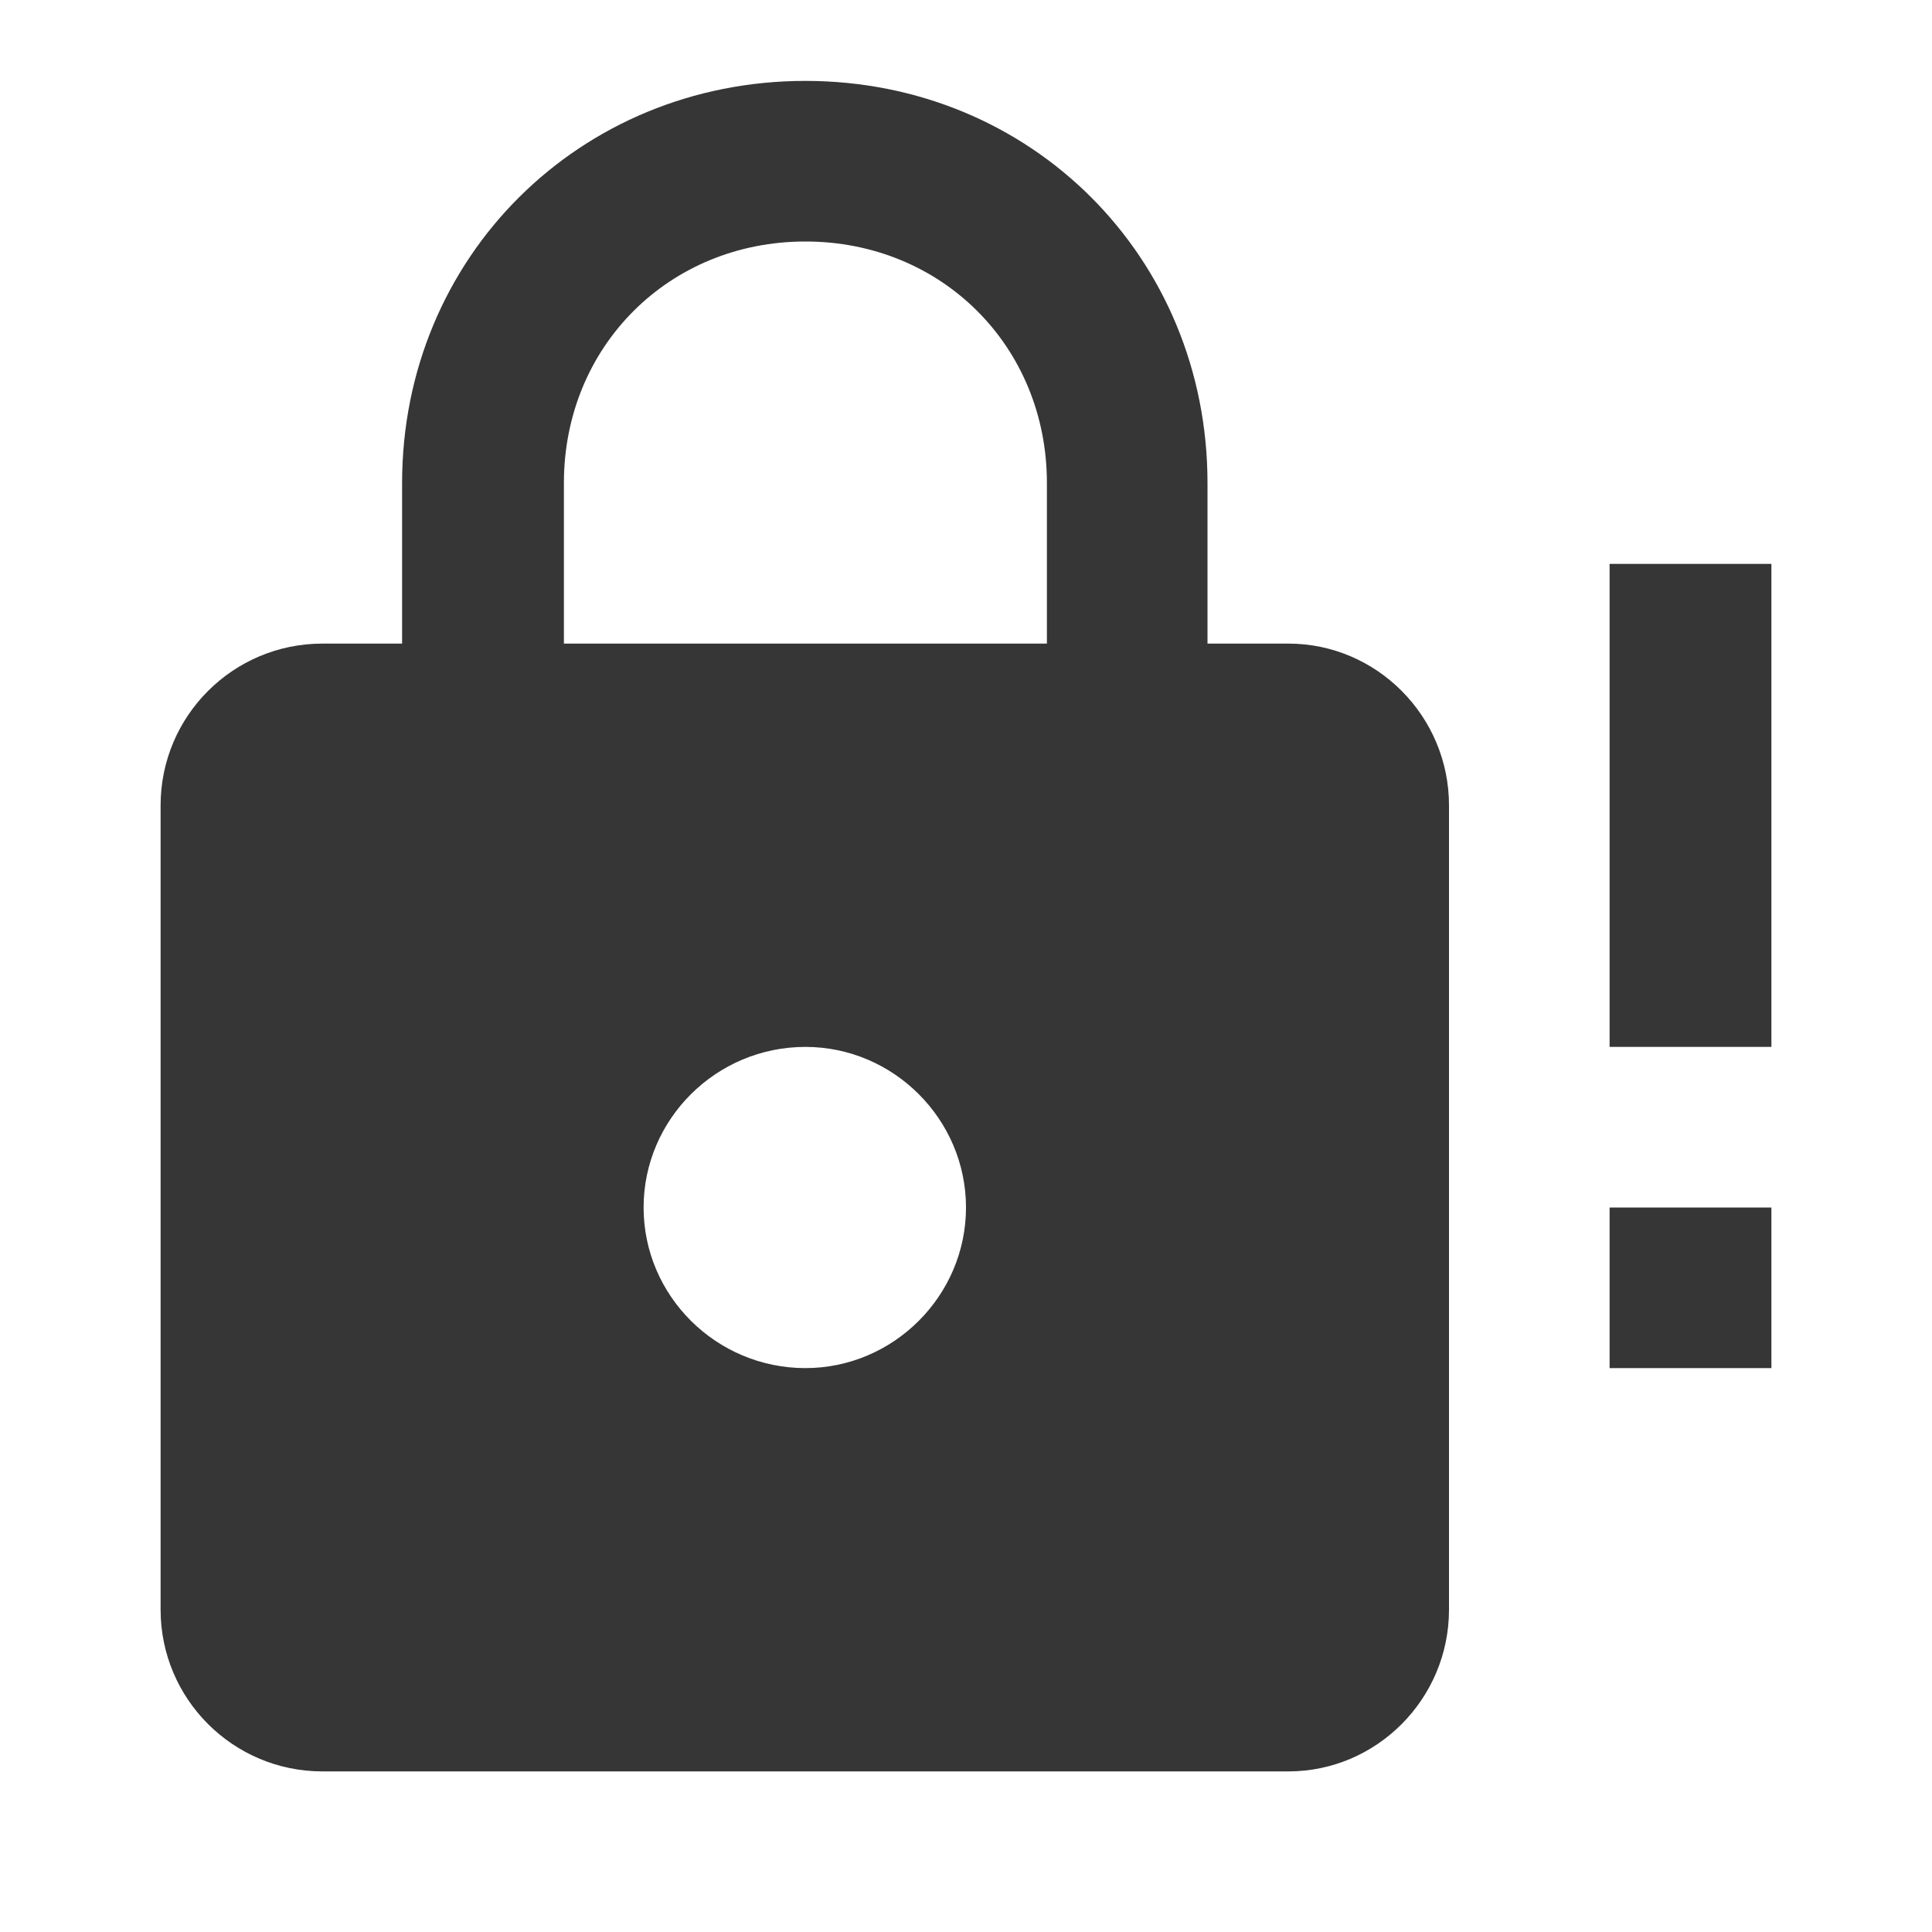
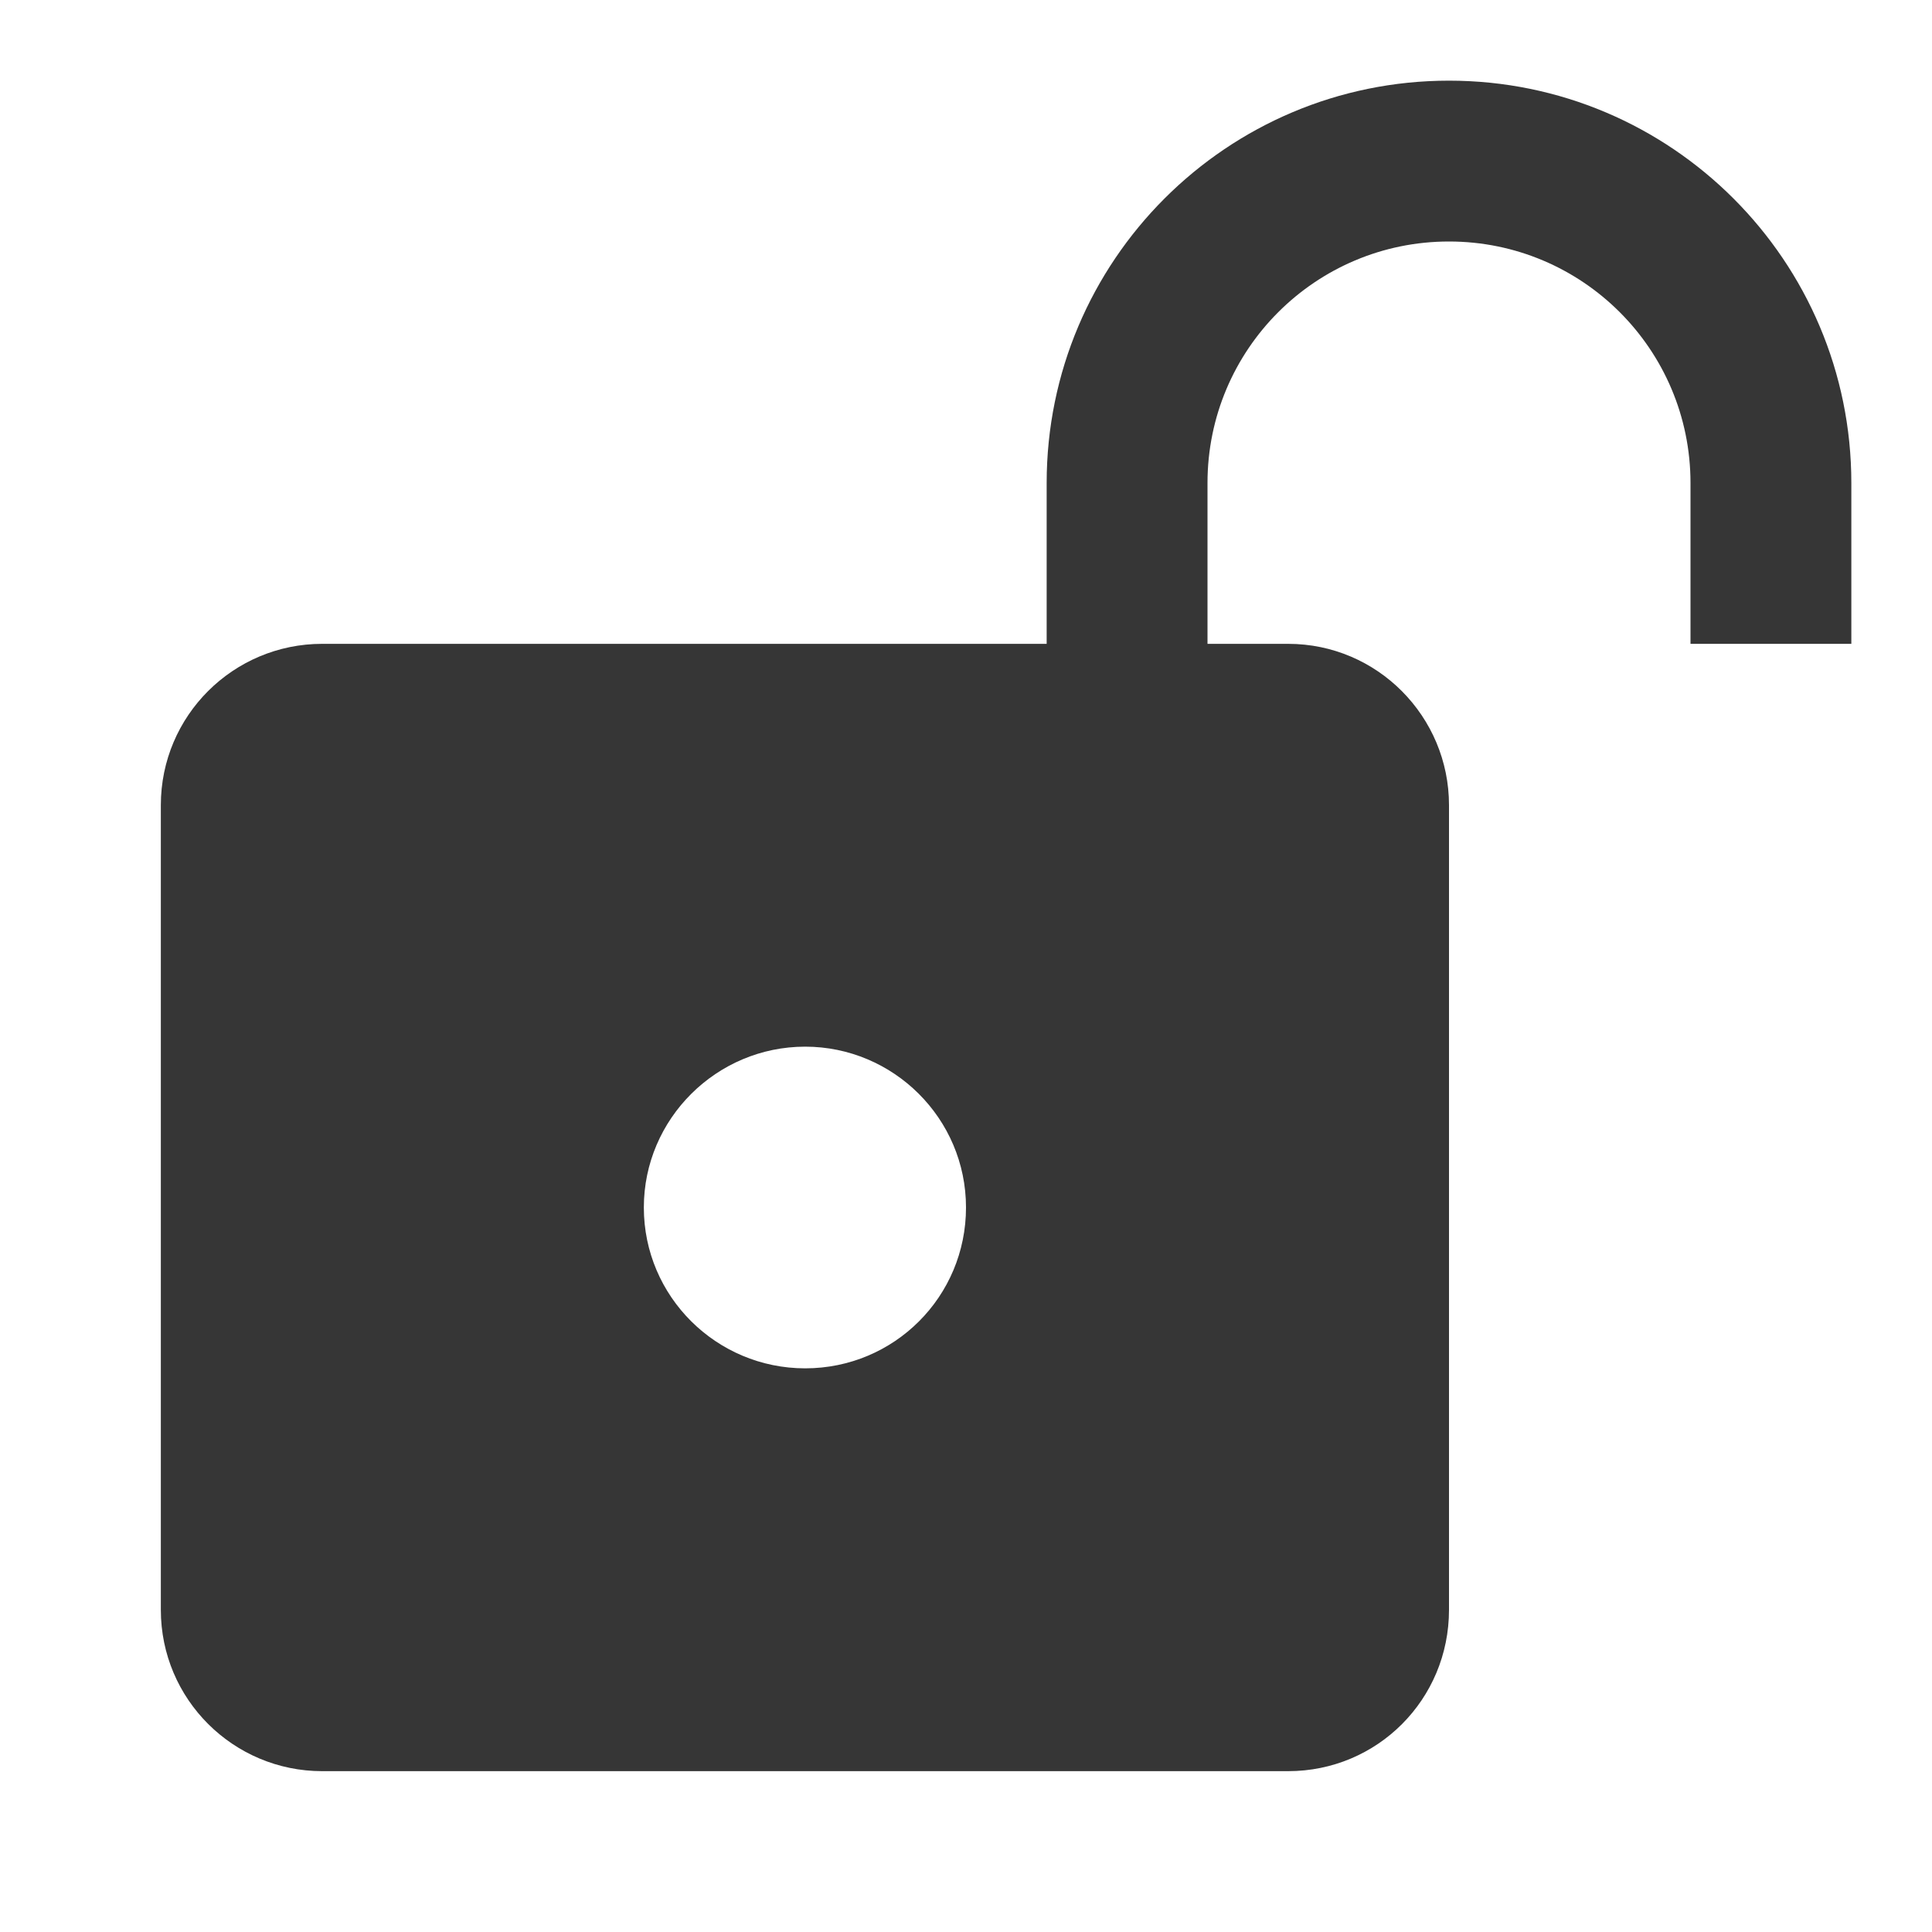
- <svg xmlns="http://www.w3.org/2000/svg" width="16" height="16" version="1.1">
-   <g class="layer">
-     <g id="surface1">
-       <path d="m6.67,11.33c0.73,0 1.33,-0.6 1.33,-1.33c0,-0.73 -0.6,-1.33 -1.33,-1.33c-0.74,0 -1.34,0.6 -1.34,1.33c0,0.73 0.6,1.33 1.34,1.33m4,-6c0.73,0 1.33,0.6 1.33,1.34l0,6.66c0,0.74 -0.6,1.34 -1.33,1.34l-8,0c-0.74,0 -1.34,-0.6 -1.34,-1.34l0,-6.66c0,-0.74 0.6,-1.34 1.34,-1.34l0.66,0l0,-1.33c0,-1.87 1.47,-3.33 3.34,-3.33c1.87,0 3.33,1.46 3.33,3.33l0,1.33l0.67,0m-4,-3.33c-1.13,0 -2,0.87 -2,2l0,1.33l4,0l0,-1.33c0,-1.13 -0.87,-2 -2,-2m8,6.67l-1.34,0l0,-4l1.34,0l0,4m0,2.66l-1.34,0l0,-1.33l1.34,0l0,1.33zm0,0" fill="#363636" fill-rule="nonzero" id="svg_1" />
-     </g>
+ <svg xmlns="http://www.w3.org/2000/svg" width="16px" height="16px" viewBox="0 0 16 16" version="1.1">
+   <g id="surface1">
+     <path style=" stroke:none;fill-rule:nonzero;fill:rgb(21.176%,21.176%,21.176%);fill-opacity:1;" d="M 12 0.668 C 10.16 0.668 8.668 2.16 8.668 4 L 8.668 5.332 L 2.668 5.332 C 1.934 5.332 1.332 5.926 1.332 6.668 L 1.332 13.332 C 1.332 14.074 1.934 14.668 2.668 14.668 L 10.668 14.668 C 11.406 14.668 12 14.074 12 13.332 L 12 6.668 C 12 5.934 11.406 5.332 10.668 5.332 L 10 5.332 L 10 4 C 10 2.895 10.895 2 12 2 C 13.105 2 14 2.895 14 4 L 14 5.332 L 15.332 5.332 L 15.332 4 C 15.332 2.16 13.84 0.668 12 0.668 M 6.668 8.668 C 7.398 8.668 8 9.262 8 10 C 8 10.738 7.406 11.332 6.668 11.332 C 5.934 11.332 5.332 10.738 5.332 10 C 5.332 9.266 5.934 8.668 6.668 8.668 Z M 6.668 8.668 " />
  </g>
</svg>
